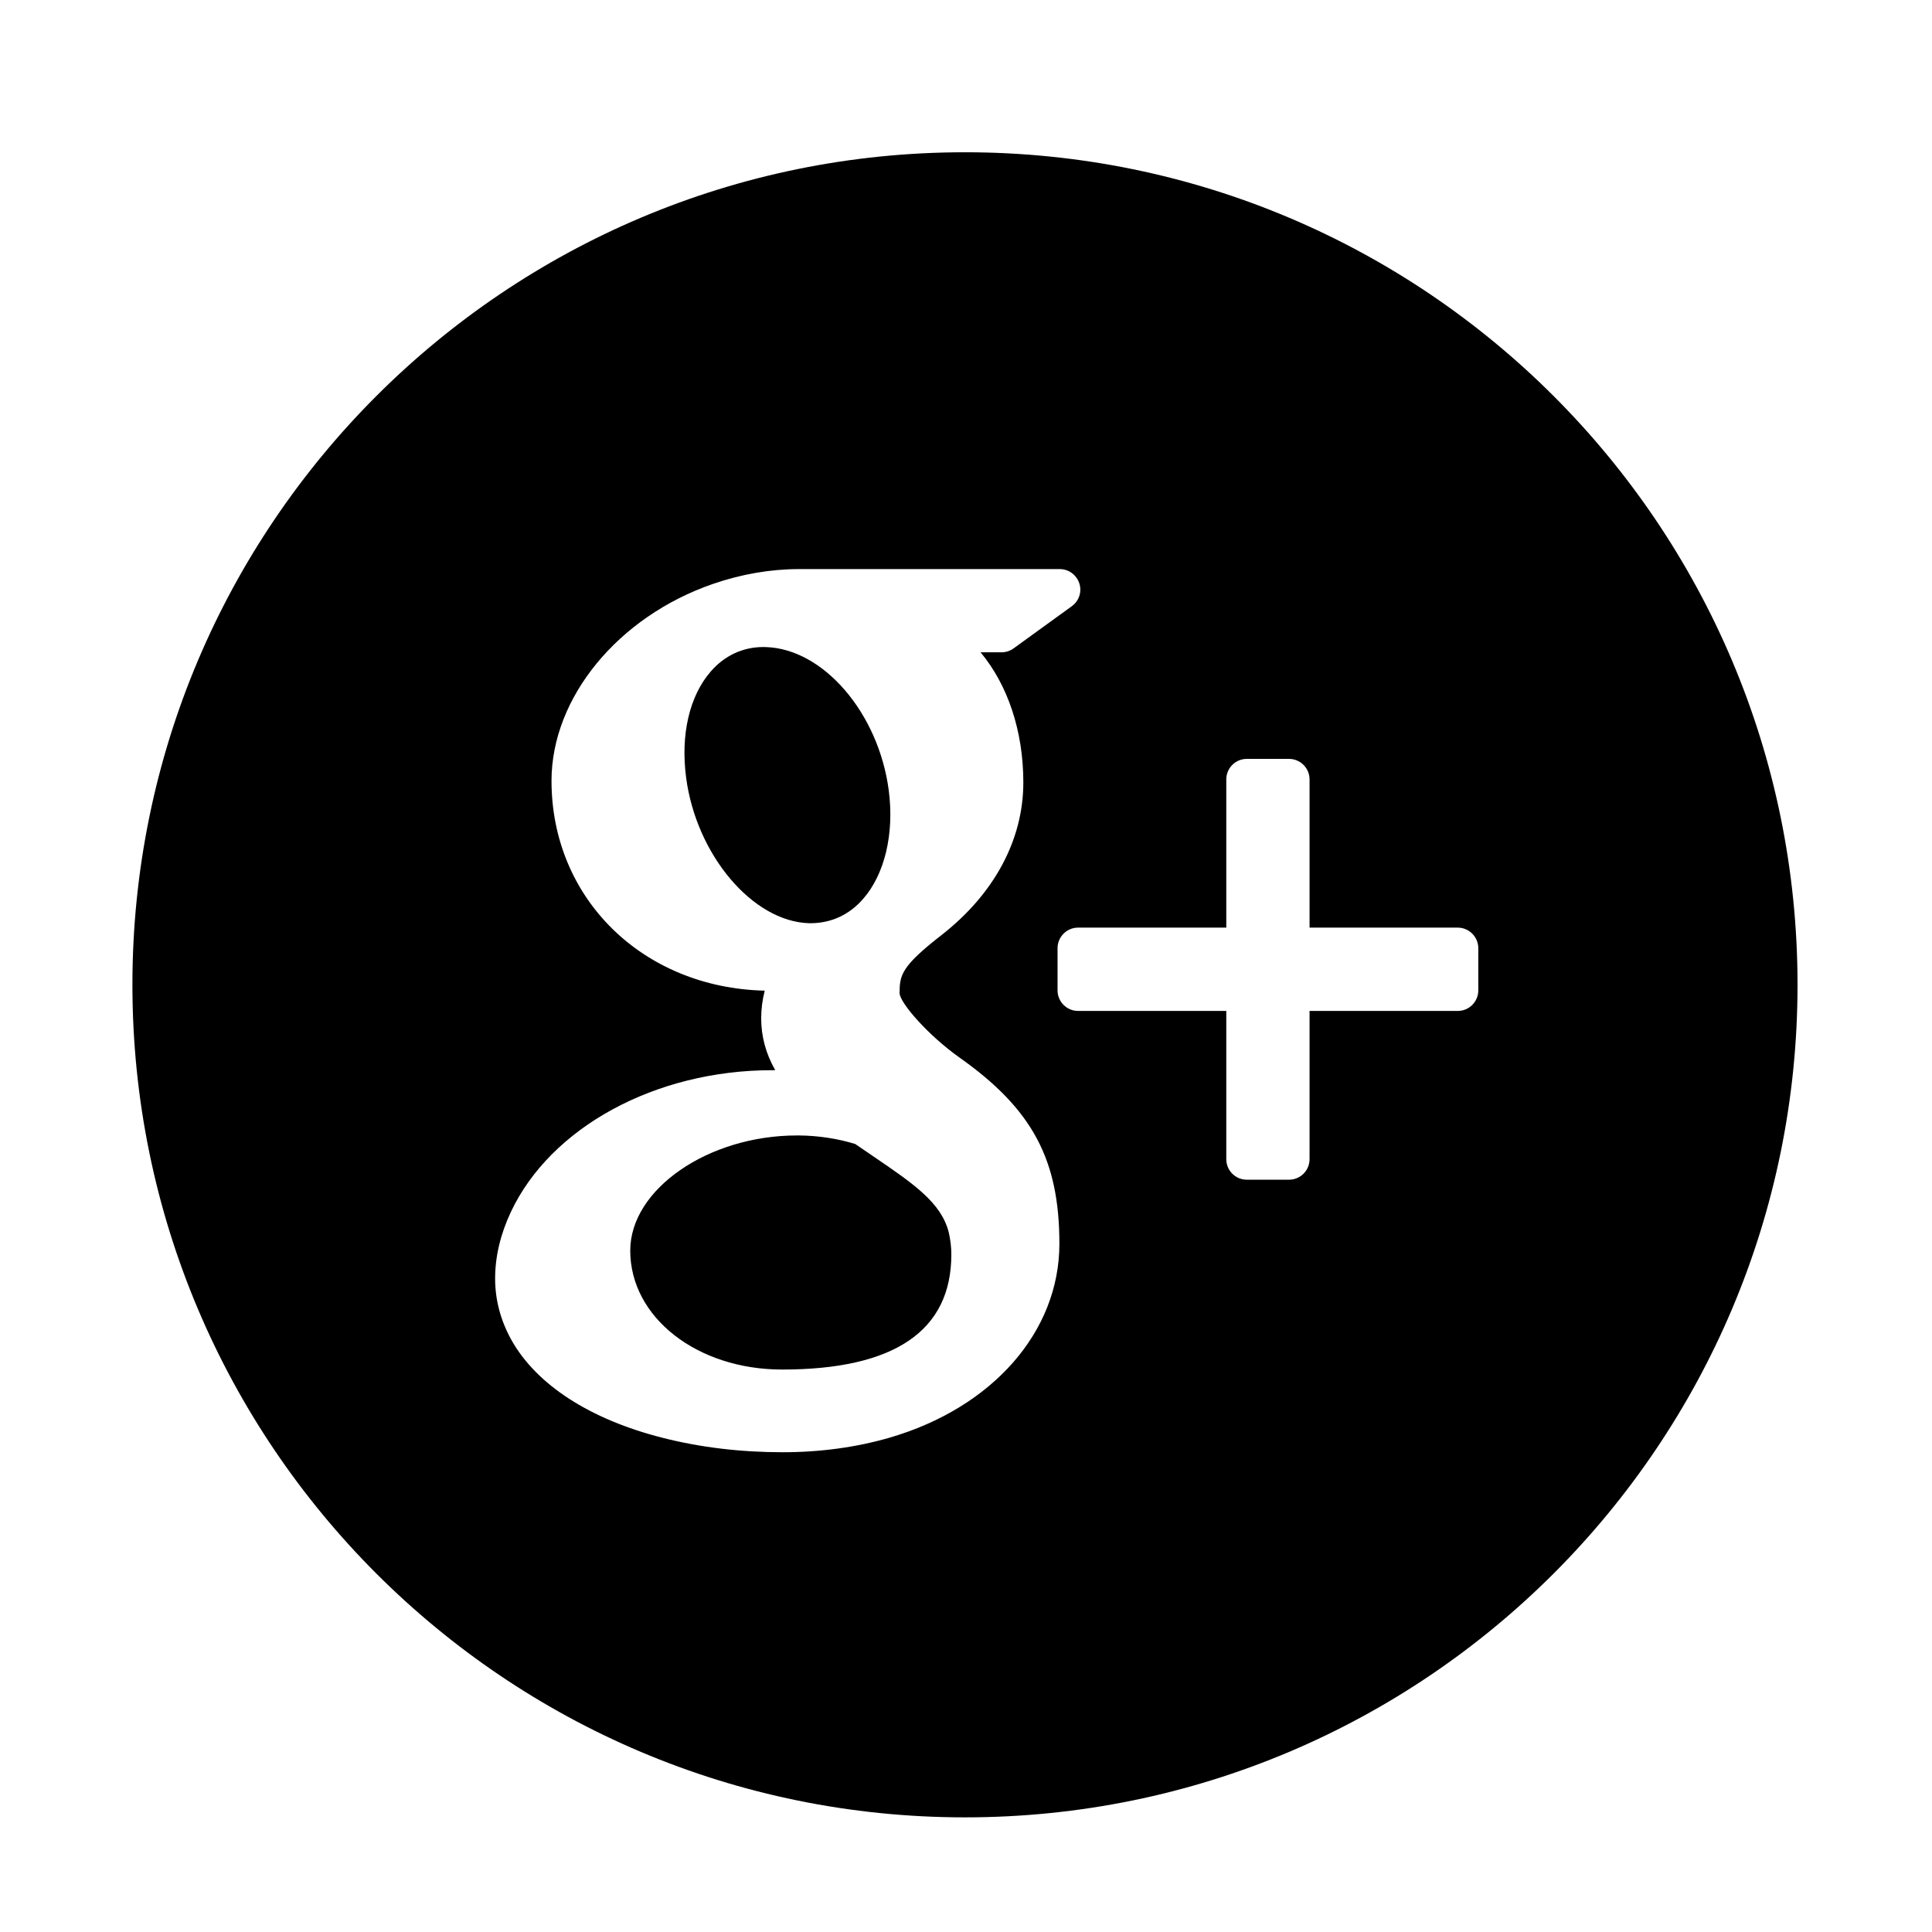
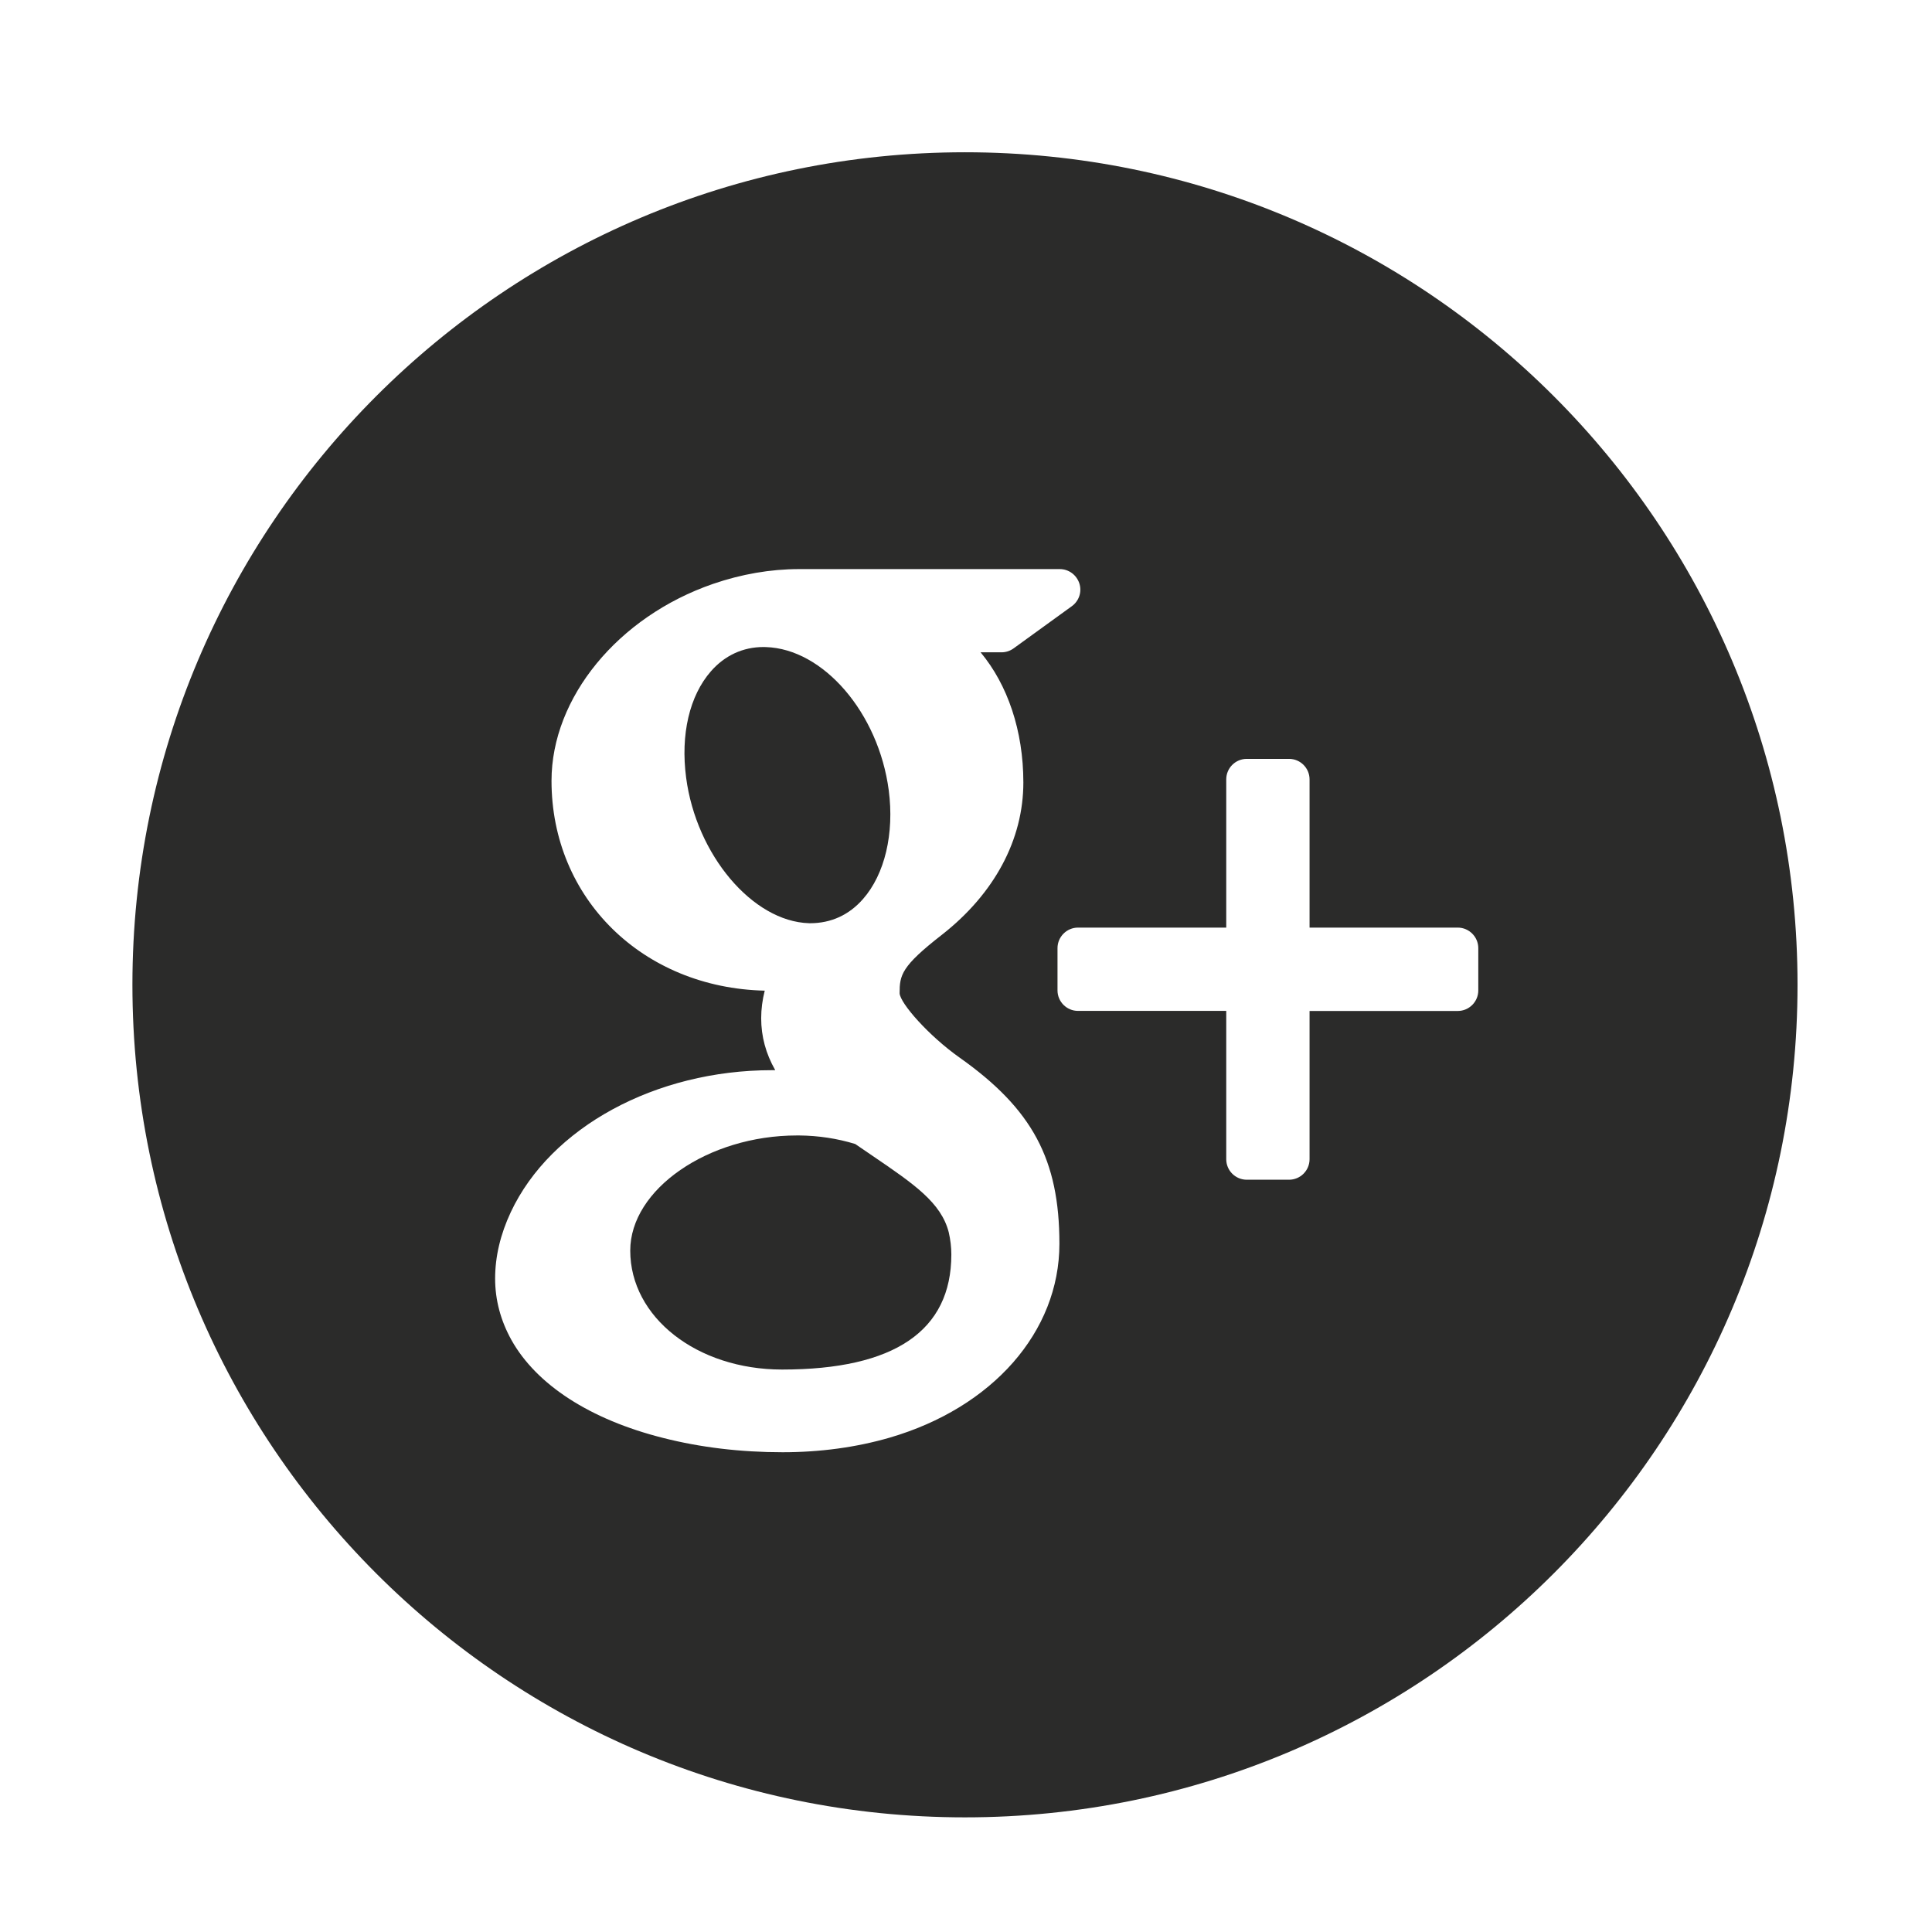
<svg xmlns="http://www.w3.org/2000/svg" version="1.1" id="Layer_1" x="0px" y="0px" width="80px" height="80px" viewBox="0 0 80 80" enable-background="new 0 0 80 80" xml:space="preserve">
  <g>
-     <path d="M33.539,38.229c0.881,0,1.623-0.347,2.197-1.003c0.902-1.027,1.3-2.712,1.065-4.503c-0.422-3.2-2.705-5.858-5.092-5.929   l-0.096-0.002c-0.845,0-1.599,0.346-2.173,1.002c-0.89,1.015-1.265,2.62-1.029,4.405c0.419,3.196,2.75,5.958,5.088,6.029H33.539z" />
-     <path d="M36.143,47.869c-0.233-0.159-0.479-0.326-0.729-0.498c-0.737-0.226-1.518-0.345-2.317-0.354h-0.1   c-3.675,0-6.9,2.228-6.9,4.768c0,2.761,2.761,4.925,6.288,4.925c4.65,0,7.008-1.603,7.008-4.766c0-0.3-0.037-0.608-0.108-0.918   C38.97,49.795,37.845,49.029,36.143,47.869z" />
-     <path d="M39.958,6.305c-19.039,0-34.475,15.433-34.475,34.473c0,19.039,15.436,34.475,34.475,34.475   c19.039,0,34.474-15.436,34.474-34.475C74.432,21.737,58.996,6.305,39.958,6.305z M36.822,59.535   c-1.374,0.396-2.857,0.599-4.416,0.599c-1.732,0-3.402-0.199-4.955-0.594c-3.011-0.759-5.237-2.199-6.274-4.054   c-0.446-0.802-0.675-1.656-0.675-2.543c0-0.913,0.22-1.837,0.649-2.752c1.65-3.515,5.996-5.876,10.811-5.876   c0.049,0,0.094,0,0.139-0.001c-0.392-0.688-0.582-1.401-0.582-2.151c0-0.376,0.049-0.756,0.147-1.142   c-5.05-0.117-8.829-3.814-8.829-8.689c0-3.444,2.752-6.796,6.687-8.154c1.179-0.405,2.381-0.613,3.562-0.613h10.798   c0.367,0,0.691,0.237,0.807,0.588c0.117,0.352-0.012,0.734-0.311,0.95l-2.412,1.747c-0.146,0.105-0.32,0.161-0.502,0.161h-0.863   c1.117,1.339,1.771,3.243,1.771,5.389c0,2.366-1.197,4.604-3.374,6.308c-1.684,1.31-1.75,1.668-1.75,2.42   c0.021,0.412,1.194,1.753,2.485,2.666c3.013,2.132,4.132,4.22,4.132,7.71C43.867,55.141,41.102,58.292,36.822,59.535z    M61.213,41.011c0,0.469-0.383,0.85-0.85,0.85h-6.137v6.139c0,0.469-0.381,0.849-0.85,0.849h-1.748c-0.471,0-0.85-0.38-0.85-0.849   V41.86h-6.139c-0.467,0-0.848-0.381-0.848-0.85v-1.748c0-0.468,0.381-0.851,0.848-0.851h6.139v-6.136   c0-0.471,0.379-0.851,0.85-0.851h1.748c0.469,0,0.85,0.38,0.85,0.851v6.136h6.137c0.467,0,0.85,0.383,0.85,0.851V41.011z" />
+     <g>
+       <path fill="#2B2B2A" d="M33.539,38.229c0.881,0,1.623-0.347,2.197-1.003c0.902-1.027,1.3-2.712,1.065-4.503    c-0.422-3.2-2.705-5.858-5.092-5.929l-0.096-0.002c-0.845,0-1.599,0.346-2.173,1.002c-0.89,1.015-1.265,2.62-1.029,4.405    c0.419,3.196,2.75,5.958,5.088,6.029L33.539,38.229L33.539,38.229z" />
+       <path fill="#2B2B2A" d="M36.143,47.869c-0.233-0.159-0.479-0.326-0.729-0.498c-0.737-0.227-1.518-0.346-2.317-0.354h-0.1    c-3.675,0-6.9,2.228-6.9,4.768c0,2.761,2.761,4.925,6.288,4.925c4.65,0,7.008-1.603,7.008-4.767c0-0.299-0.037-0.607-0.108-0.918    C38.97,49.795,37.845,49.029,36.143,47.869z" />
+       <path fill="#2B2B2A" d="M39.958,6.305c-19.039,0-34.475,15.433-34.475,34.472c0,19.039,15.436,34.476,34.475,34.476    s34.474-15.437,34.474-34.476C74.432,21.737,58.996,6.305,39.958,6.305z M36.822,59.535c-1.374,0.396-2.857,0.599-4.416,0.599    c-1.732,0-3.402-0.198-4.955-0.594c-3.011-0.759-5.237-2.199-6.274-4.054c-0.446-0.803-0.675-1.656-0.675-2.543    c0-0.913,0.22-1.838,0.649-2.752c1.65-3.516,5.996-5.877,10.811-5.877c0.049,0,0.094,0,0.139,0    c-0.392-0.688-0.582-1.401-0.582-2.151c0-0.376,0.049-0.756,0.147-1.142c-5.05-0.117-8.829-3.814-8.829-8.689    c0-3.444,2.752-6.796,6.687-8.154c1.179-0.405,2.381-0.613,3.562-0.613h10.798c0.367,0,0.691,0.237,0.808,0.588    c0.117,0.352-0.012,0.734-0.312,0.95l-2.412,1.747c-0.146,0.105-0.319,0.161-0.502,0.161h-0.862    c1.117,1.339,1.771,3.243,1.771,5.389c0,2.366-1.197,4.604-3.374,6.308c-1.684,1.31-1.75,1.668-1.75,2.42    c0.021,0.412,1.194,1.753,2.485,2.666c3.013,2.132,4.132,4.22,4.132,7.71C43.867,55.141,41.102,58.292,36.822,59.535z     M61.213,41.011c0,0.47-0.383,0.851-0.85,0.851h-6.137V48c0,0.469-0.381,0.85-0.851,0.85h-1.748c-0.471,0-0.851-0.381-0.851-0.85    v-6.141h-6.139c-0.467,0-0.848-0.381-0.848-0.85v-1.748c0-0.468,0.381-0.851,0.848-0.851h6.139v-6.136    c0-0.471,0.38-0.851,0.851-0.851h1.748c0.47,0,0.851,0.38,0.851,0.851v6.136h6.137c0.467,0,0.85,0.383,0.85,0.851V41.011z" />
+     </g>
  </g>
</svg>
